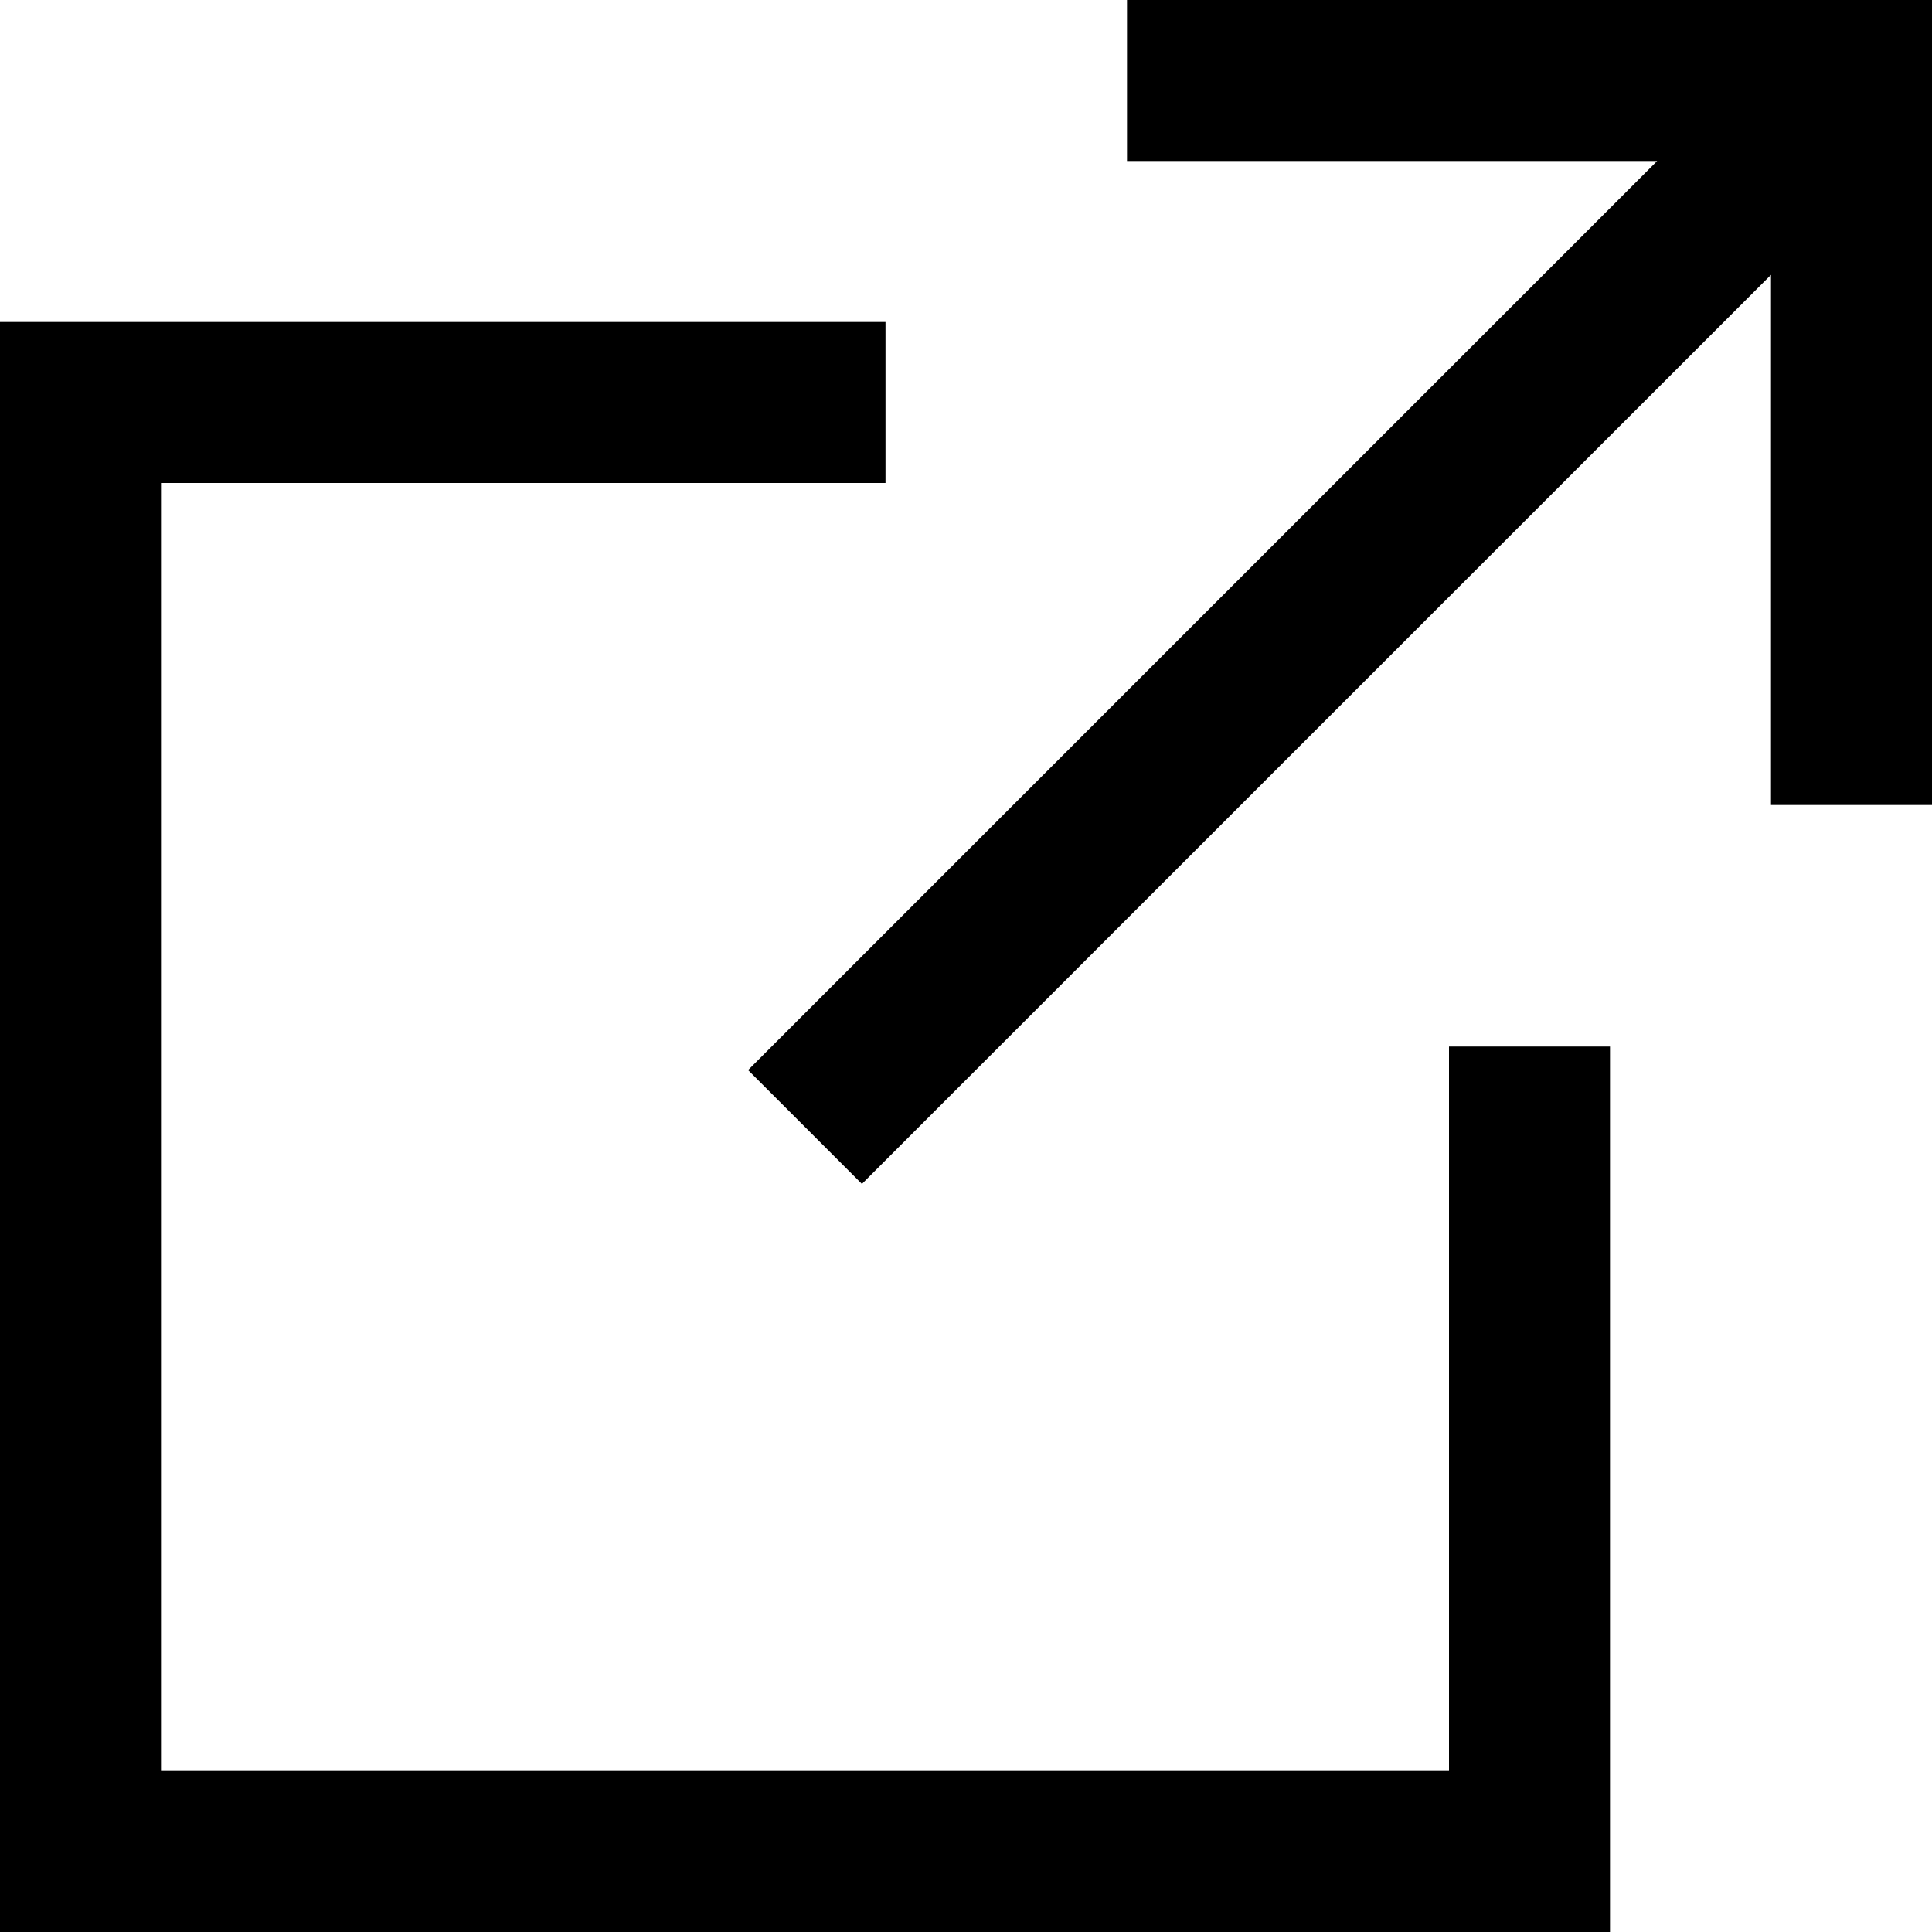
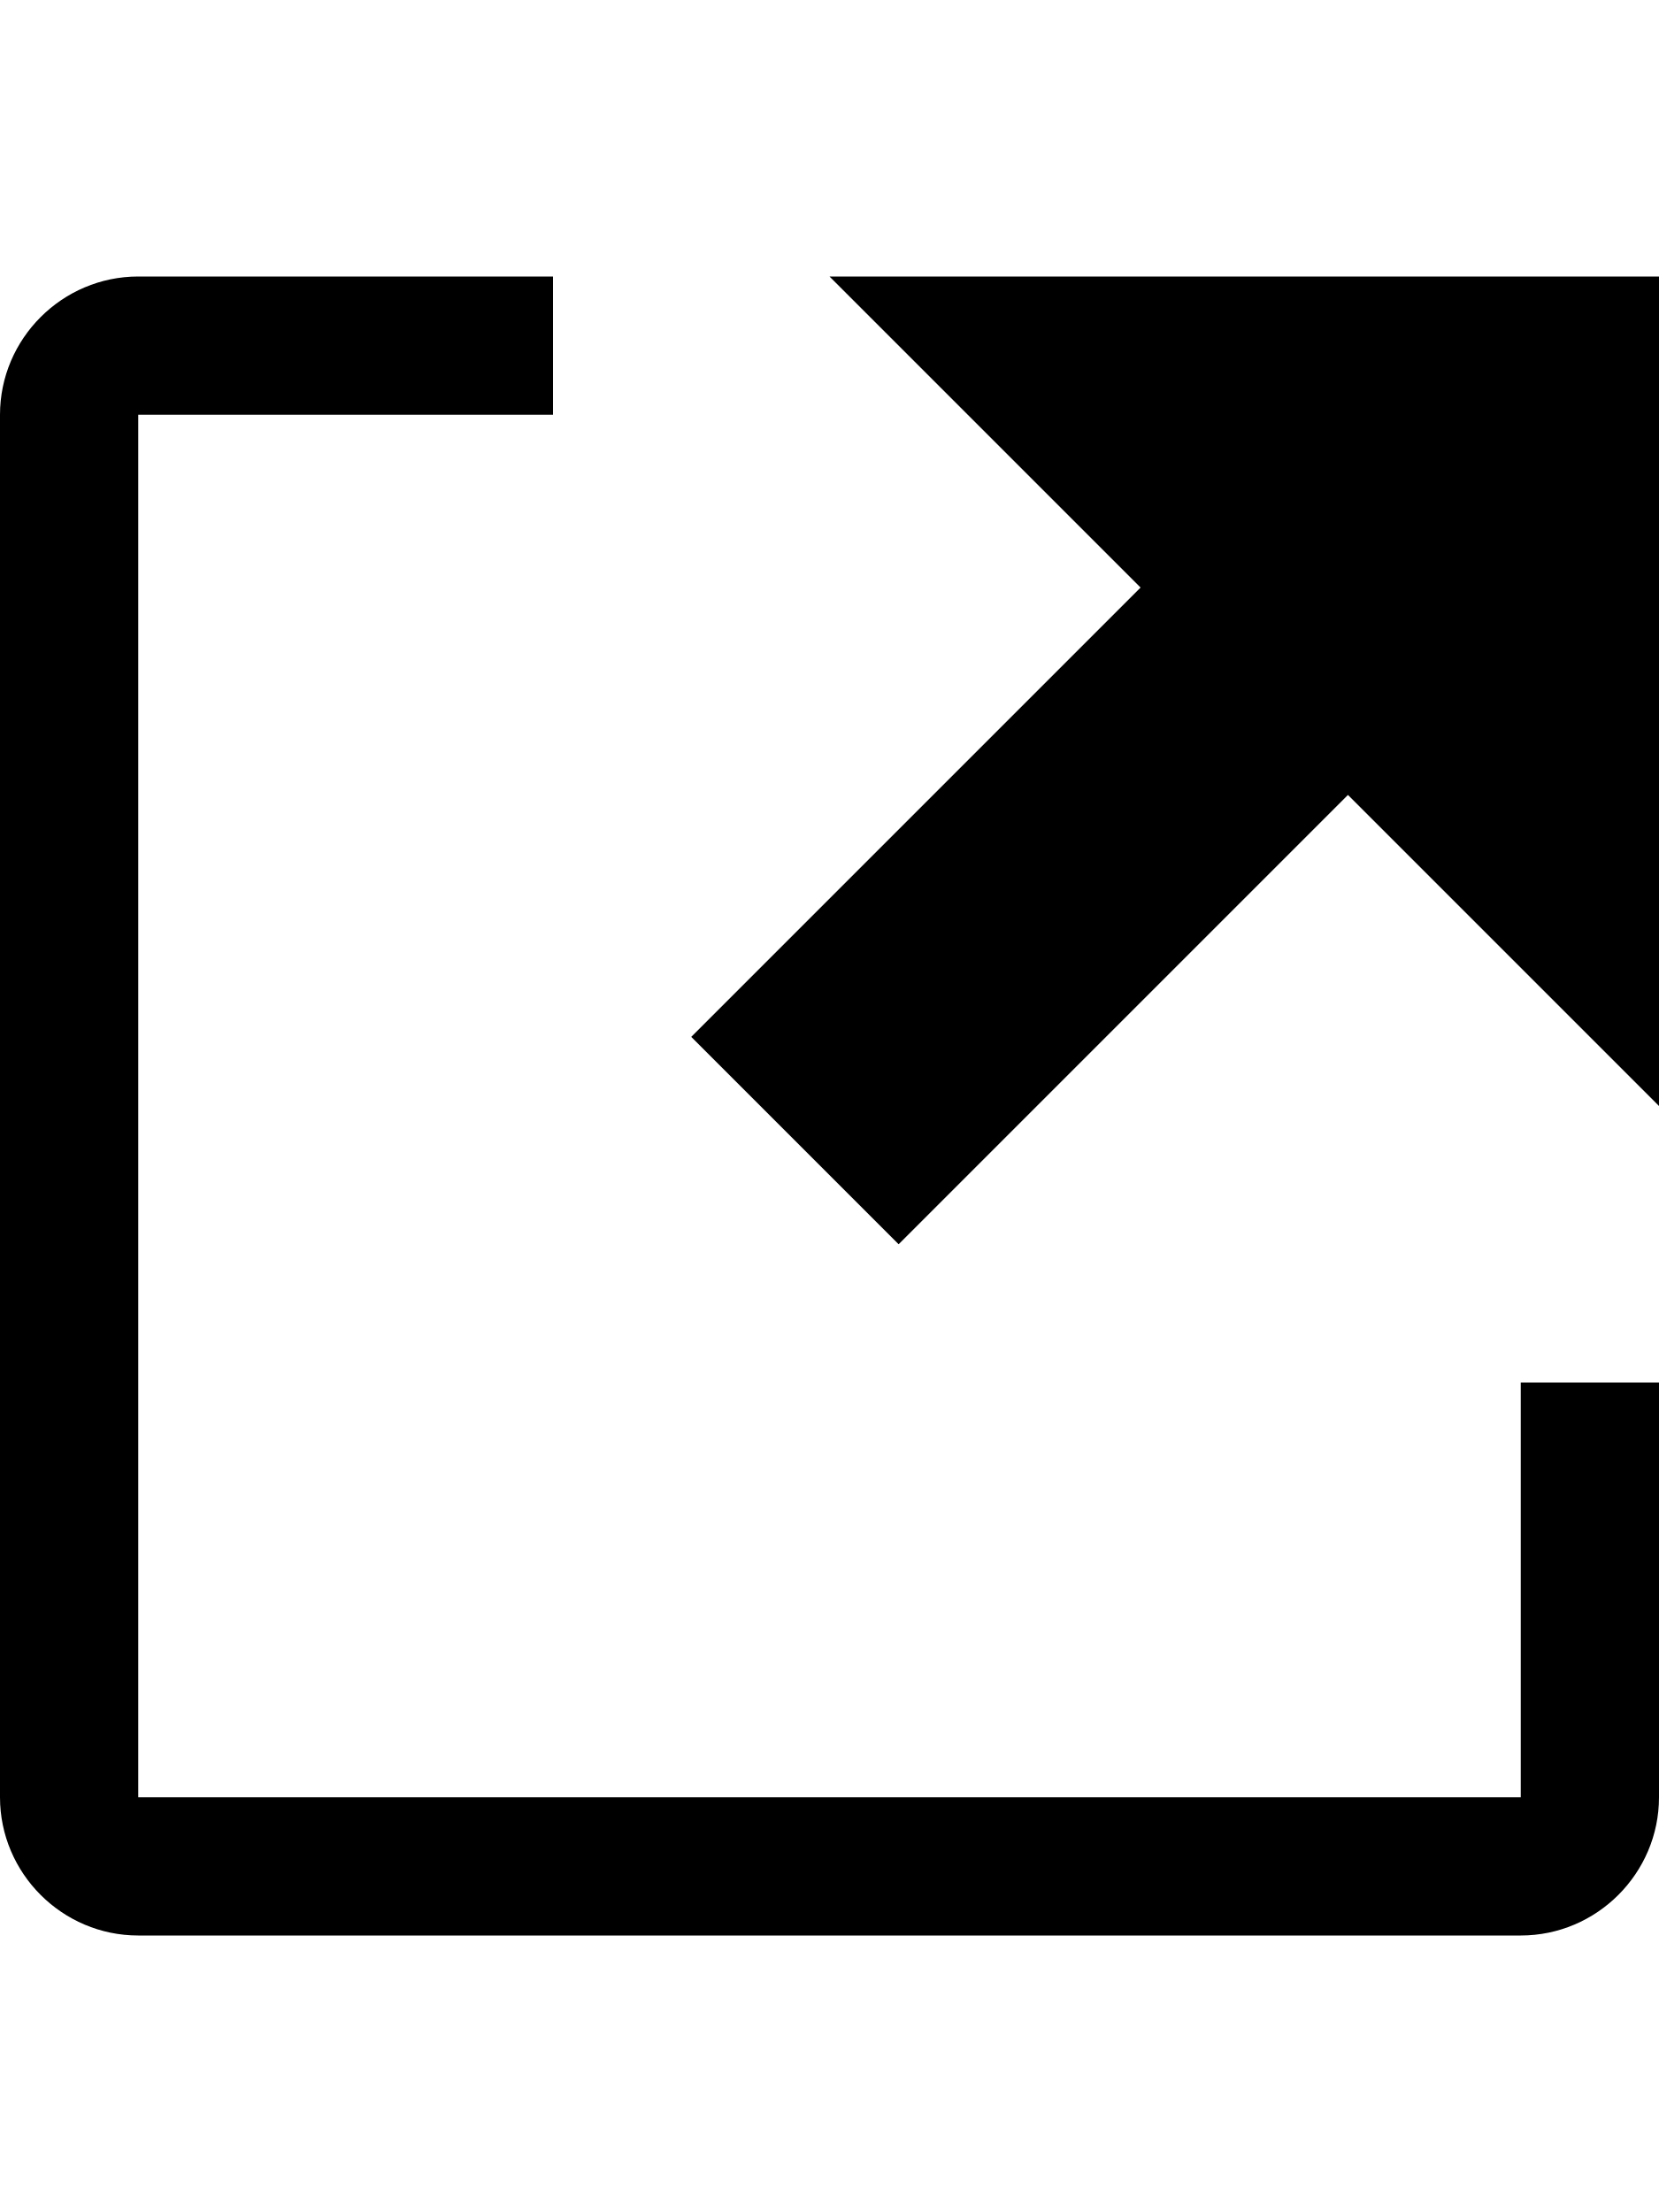
- <svg xmlns="http://www.w3.org/2000/svg" width="24px" height="24px" viewBox="0 0 24 24">
-   <path fill="none" stroke="#000" stroke-width="2" d="M19,13 L19,23 L1,23 L1,5 L1,5 L11,5 M14,1 L23,1 L23,10 M10,14 L23,1 L10,14 Z" />
+ <svg xmlns="http://www.w3.org/2000/svg" width="12" height="16" viewBox="0 0 12 16">
+   <path fill="#000" fill-rule="evenodd" d="M11 10h1v3c0 .55-.45 1-1 1H1c-.55 0-1-.45-1-1V3c0-.55.45-1 1-1h3v1H1v10h10v-3zM6 2l2.25 2.25L5 7.5 6.5 9l3.25-3.25L12 8V2H6z" />
</svg>
